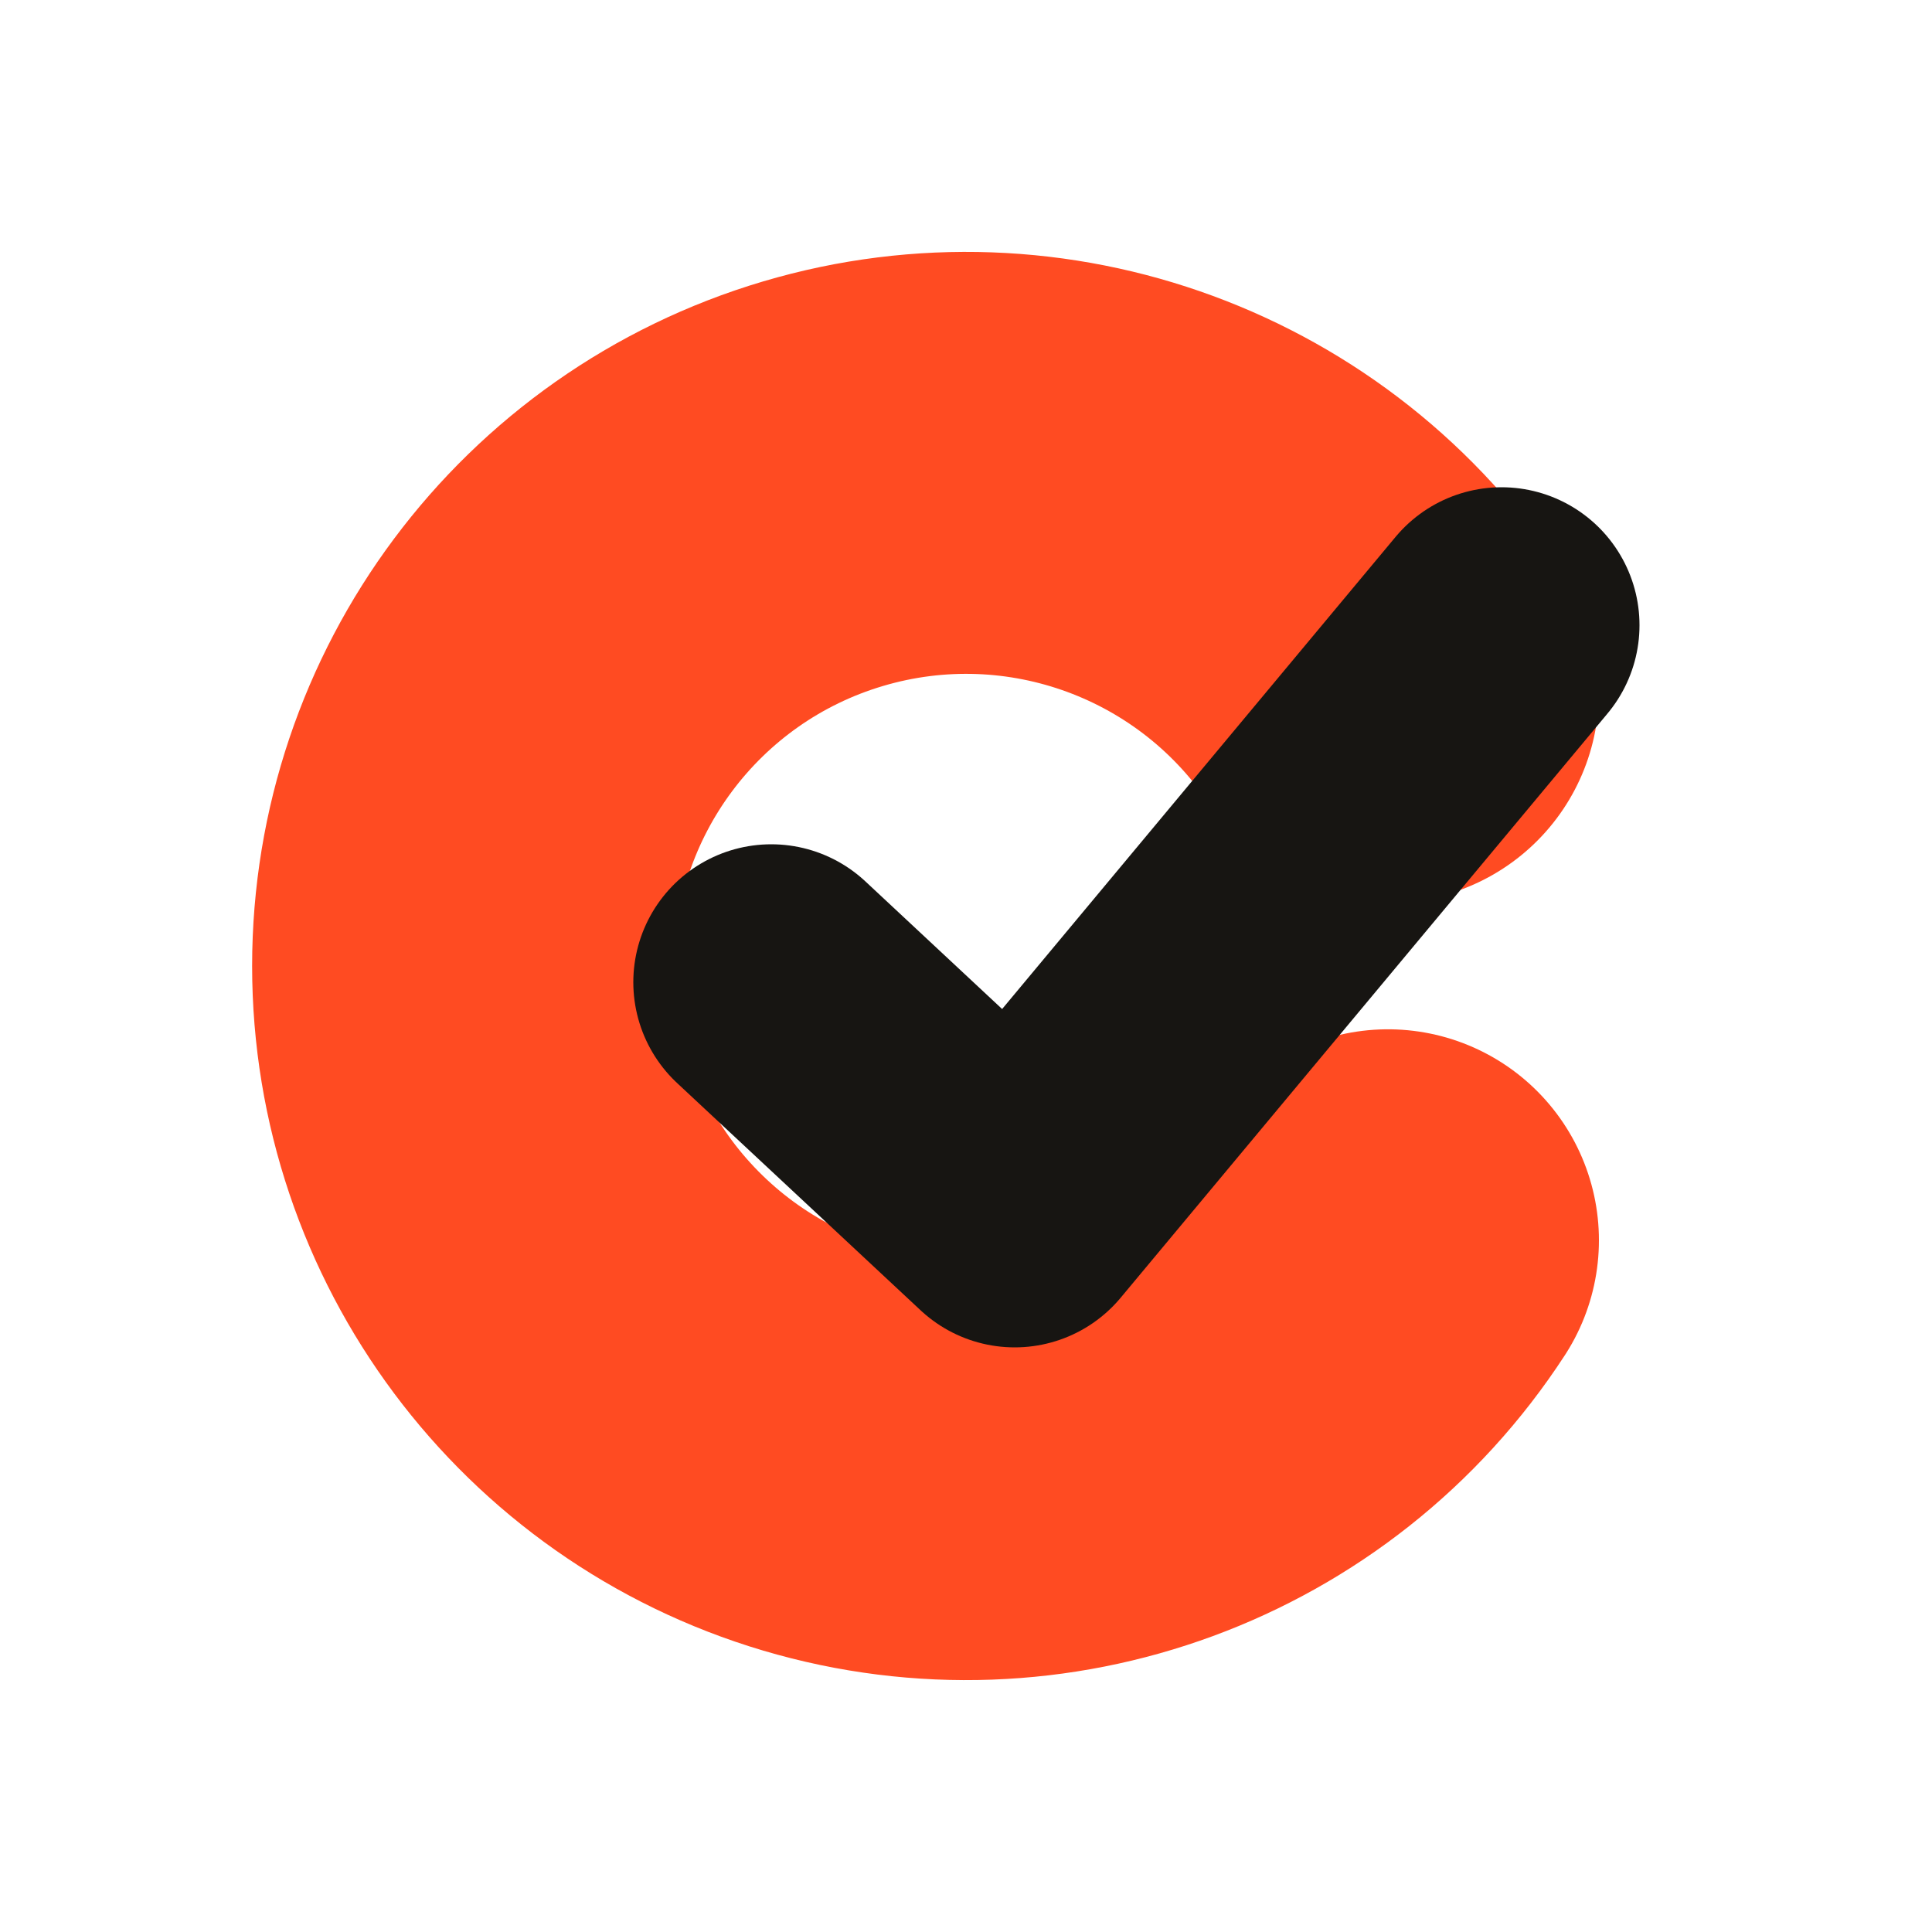
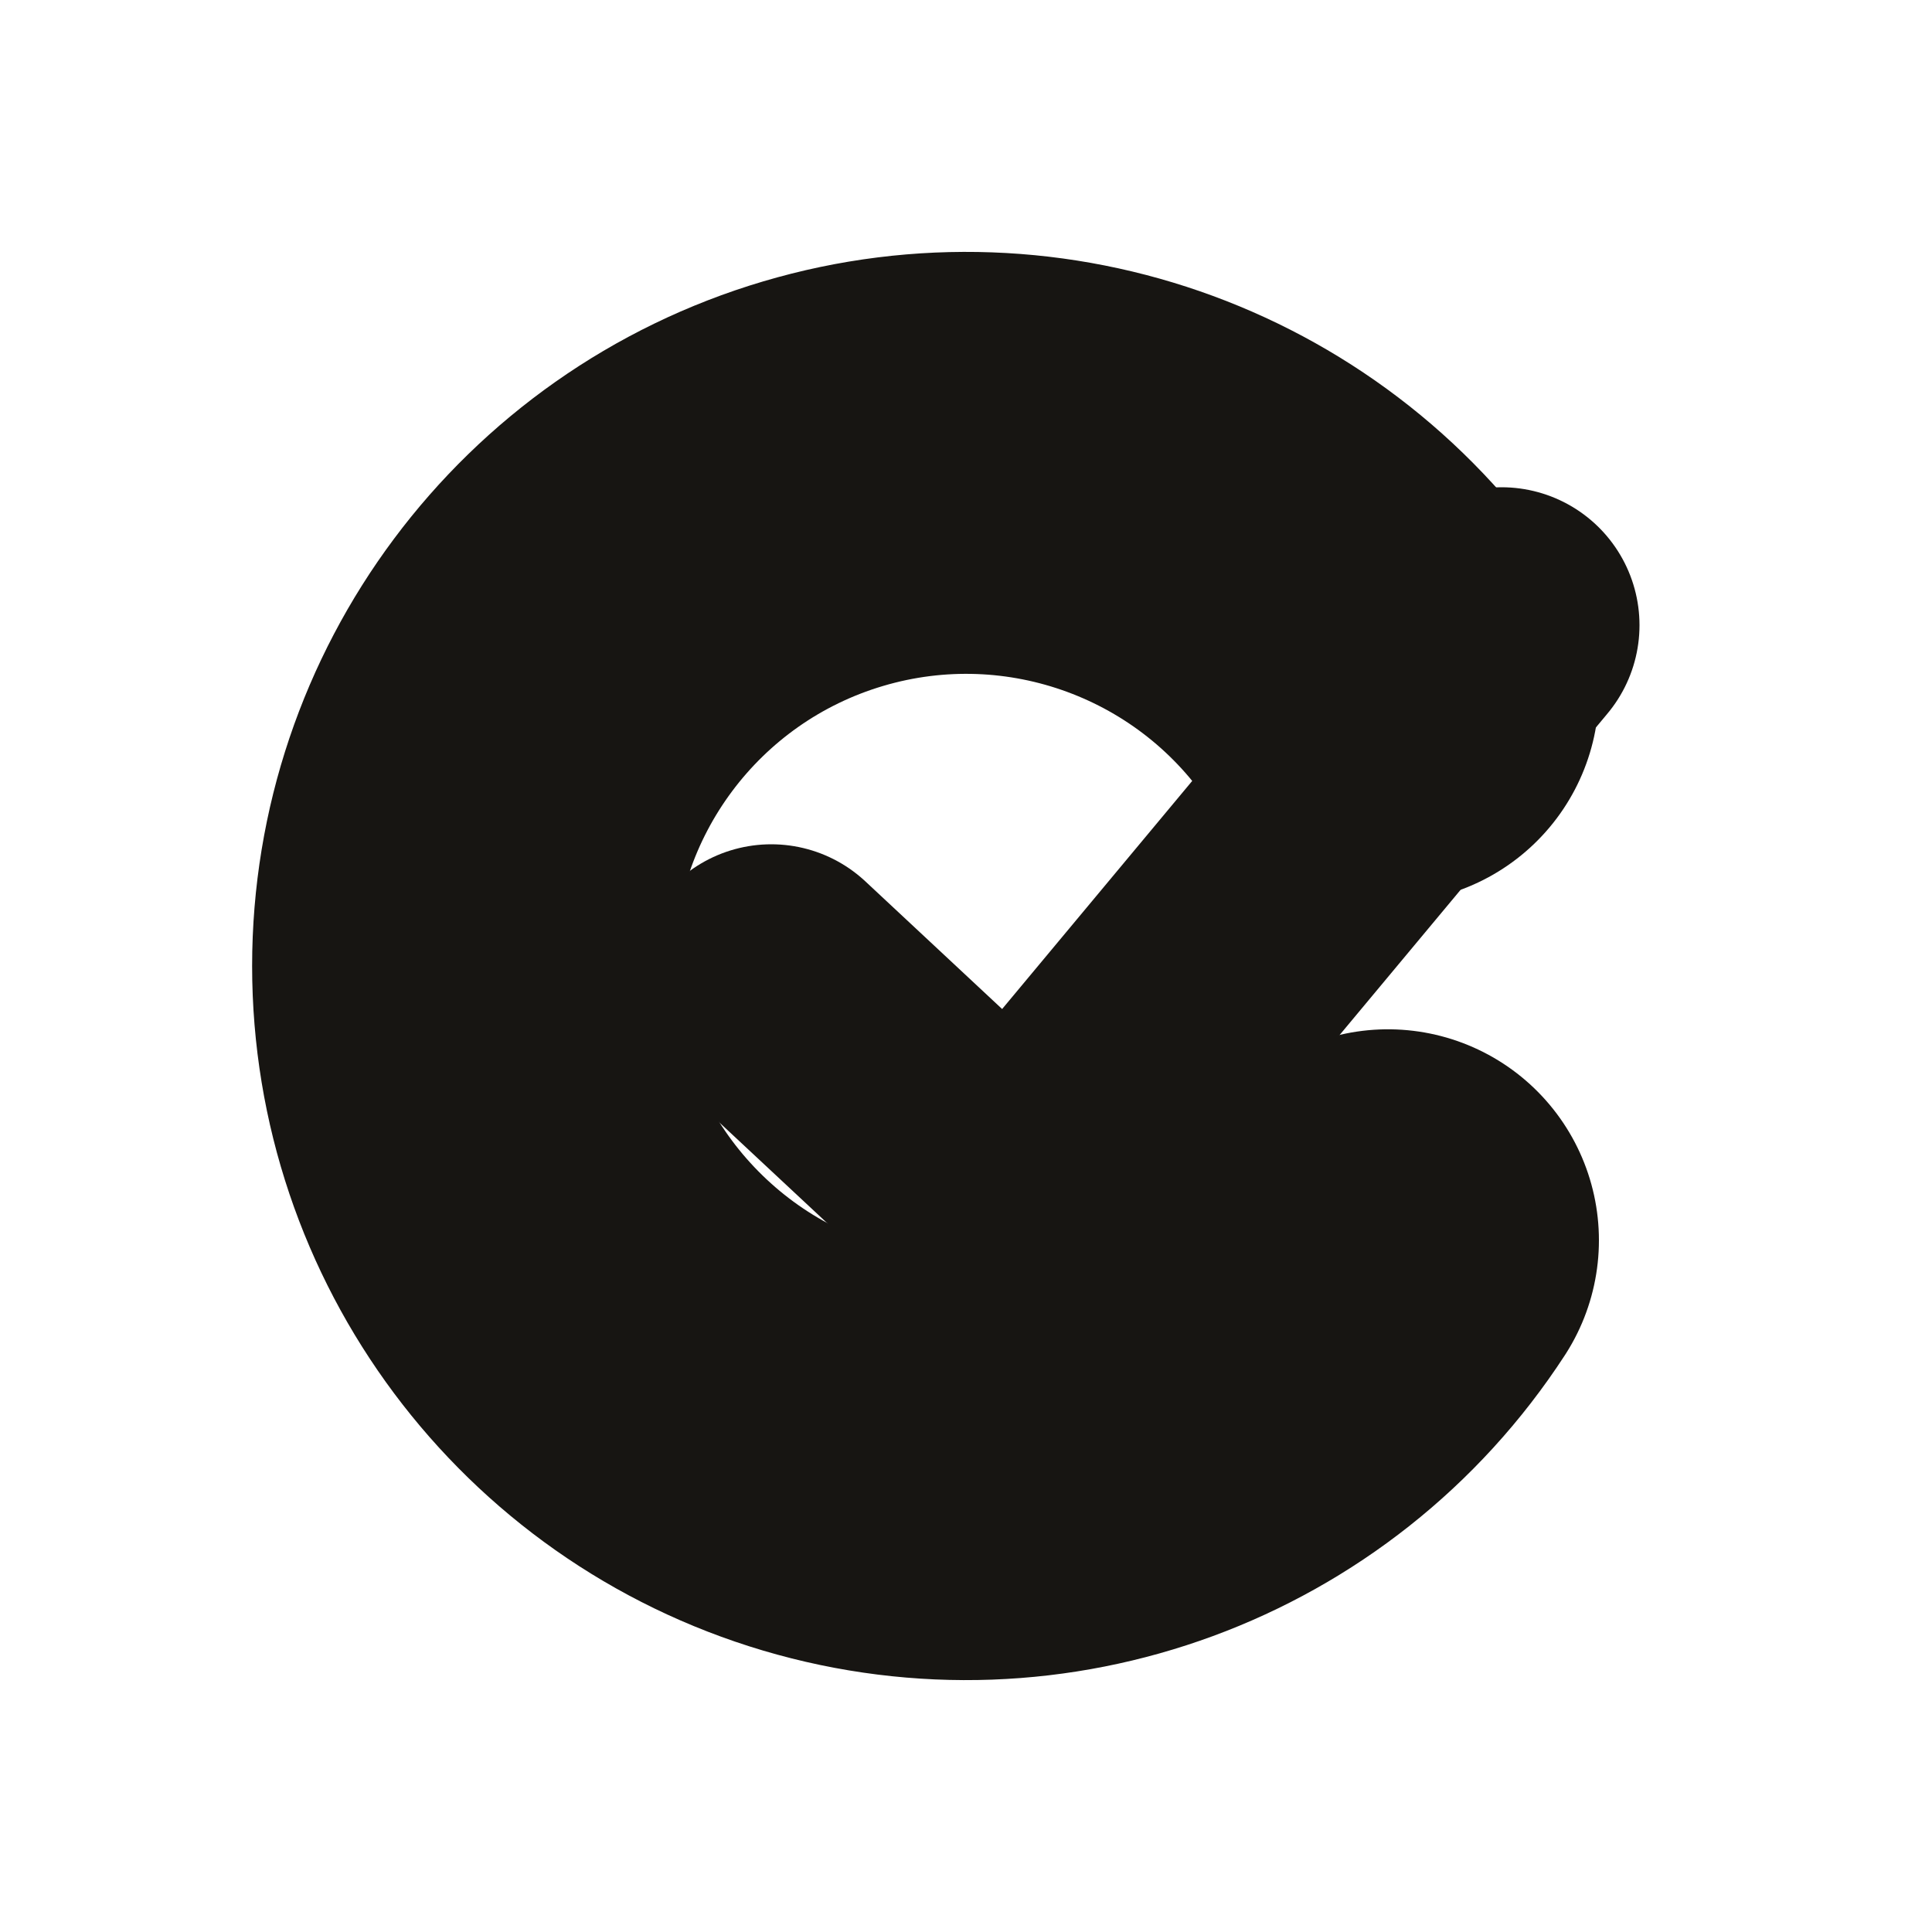
<svg xmlns="http://www.w3.org/2000/svg" width="100" height="100" viewBox="0 0 100 100">
  <g transform="translate(8,8) scale(0.84)">
-     <path d="M 76.0 66.9 A 31 31 0 1 1 76.0 33.1" fill="none" stroke="#FF4B22" stroke-width="26" stroke-linecap="round" />
+     <path d="M 76.0 66.9 A 31 31 0 1 1 76.0 33.1" fill="none" stroke="#171512" stroke-width="26" stroke-linecap="round" />
    <path d="M 38 51 L 53 65 L 83 29" fill="none" stroke="#171512" stroke-width="17" stroke-linecap="round" stroke-linejoin="round" />
  </g>
</svg>
